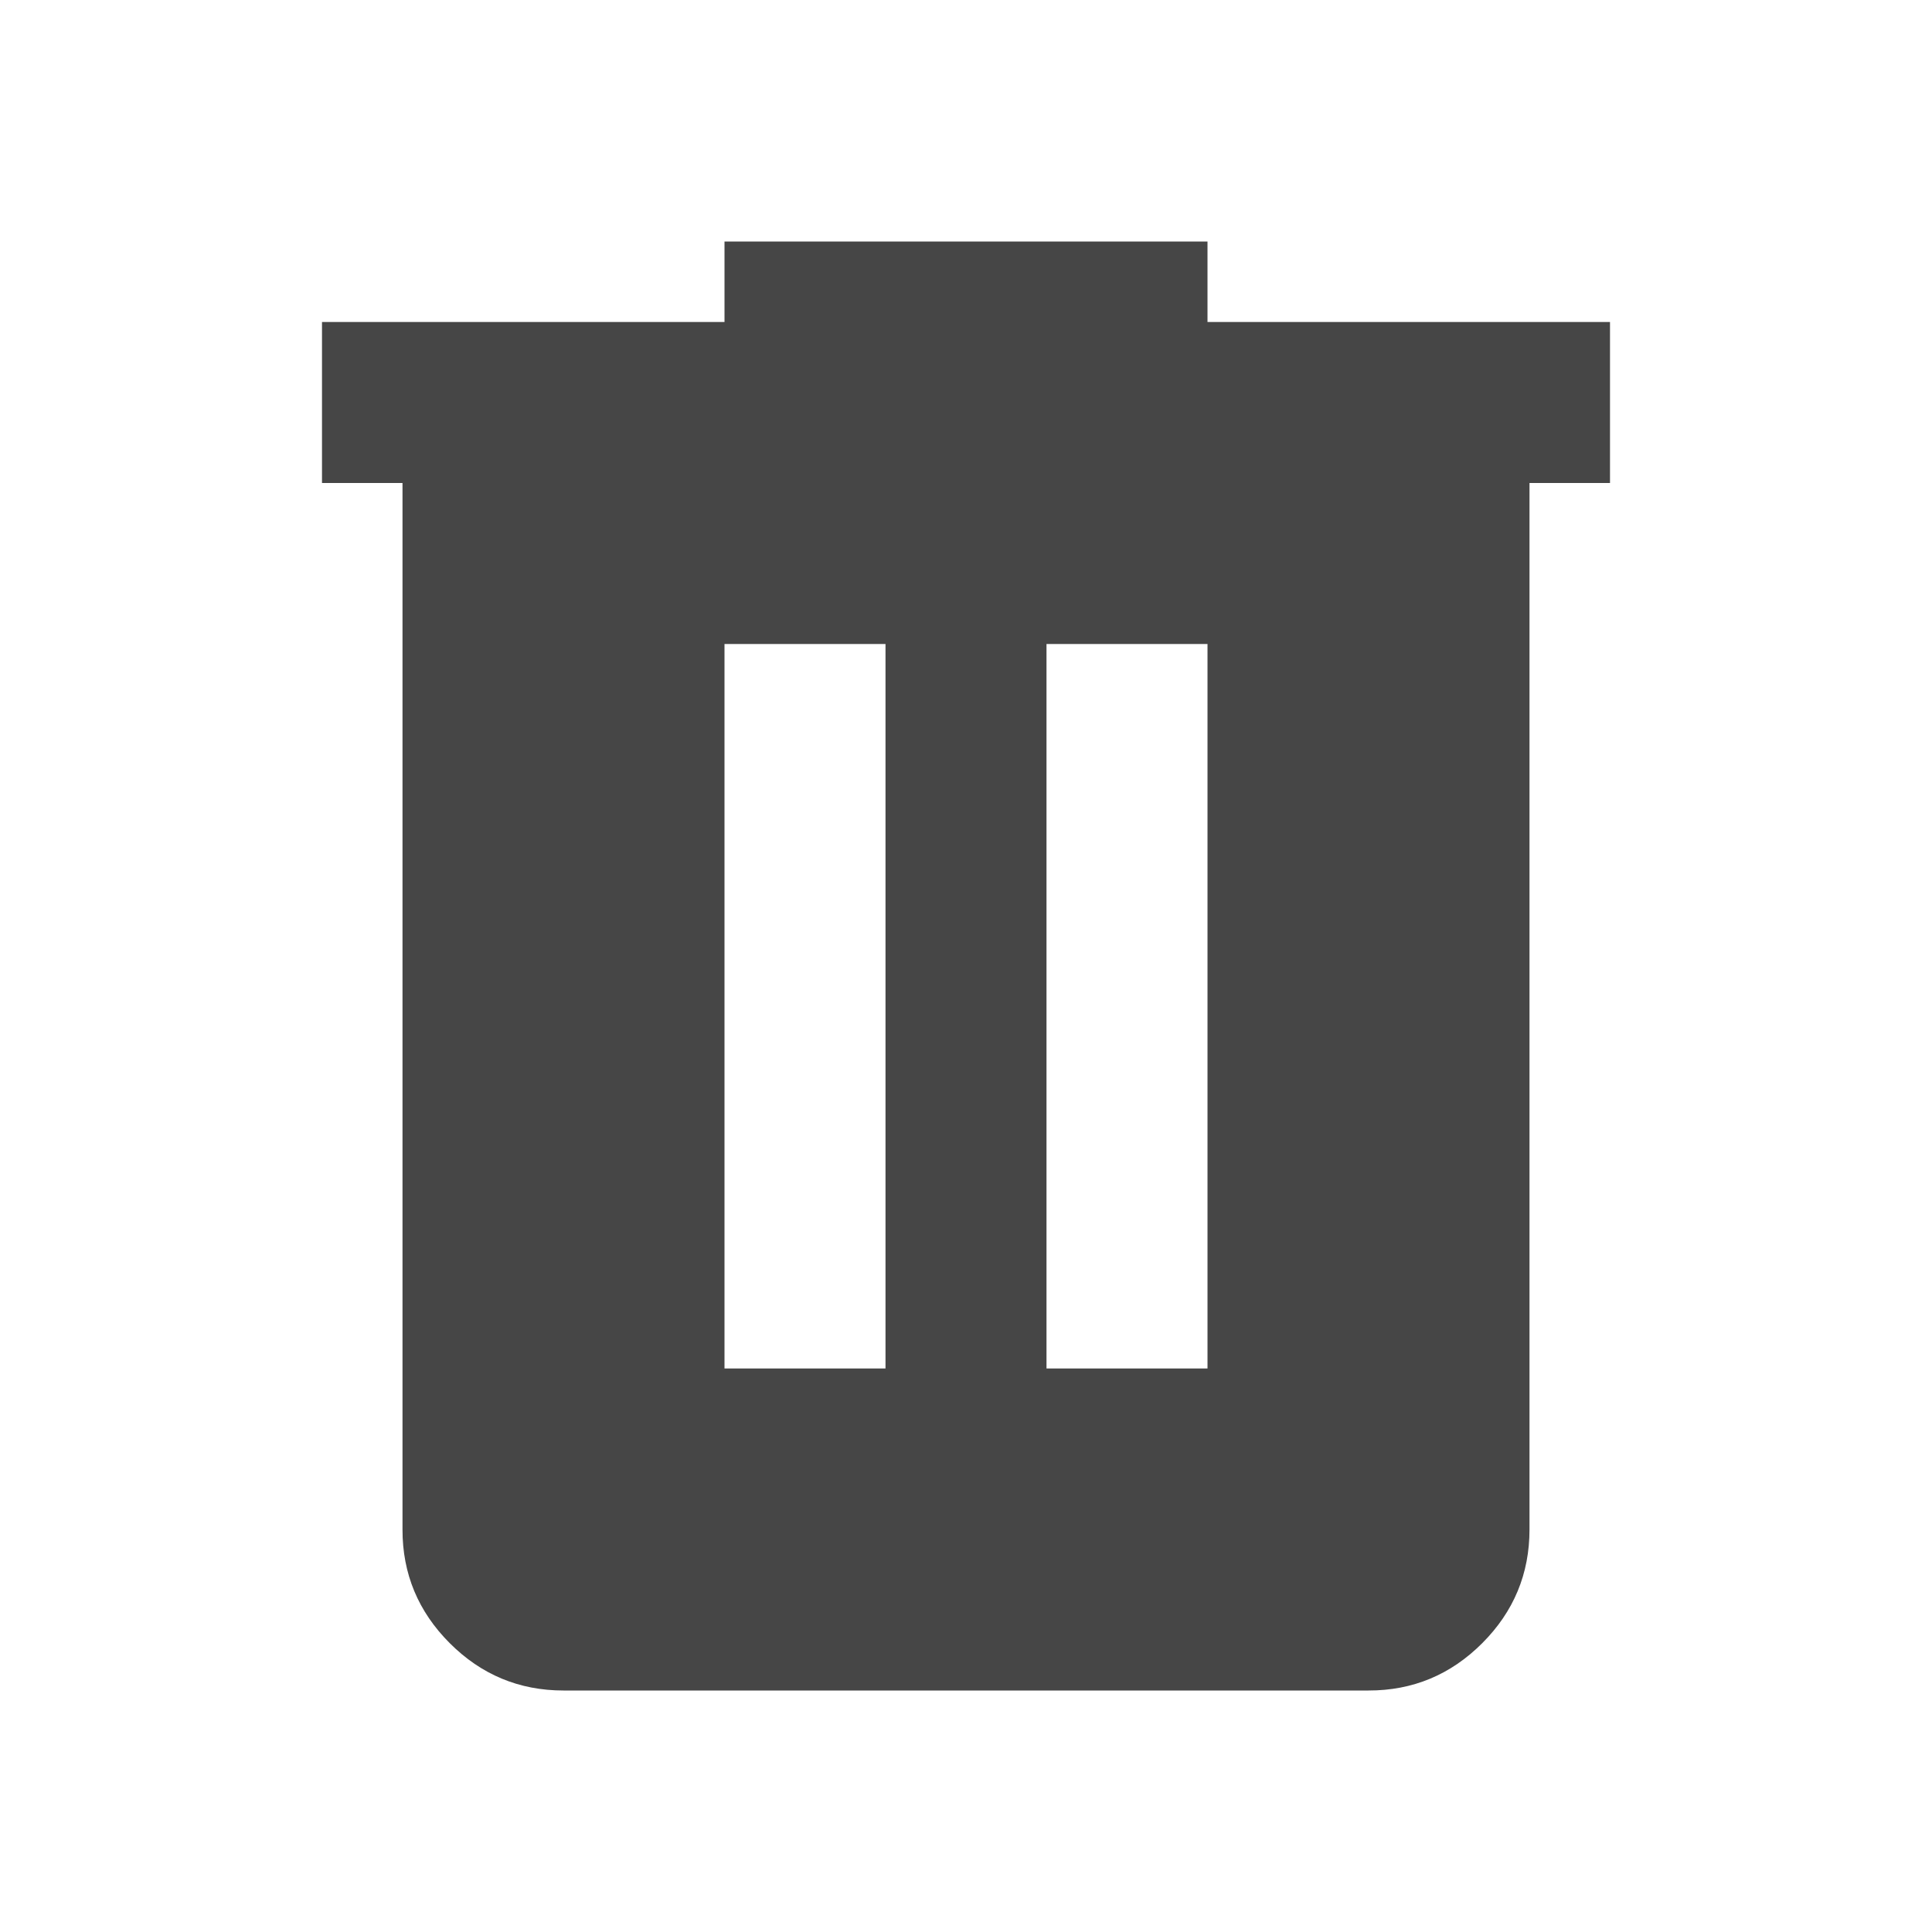
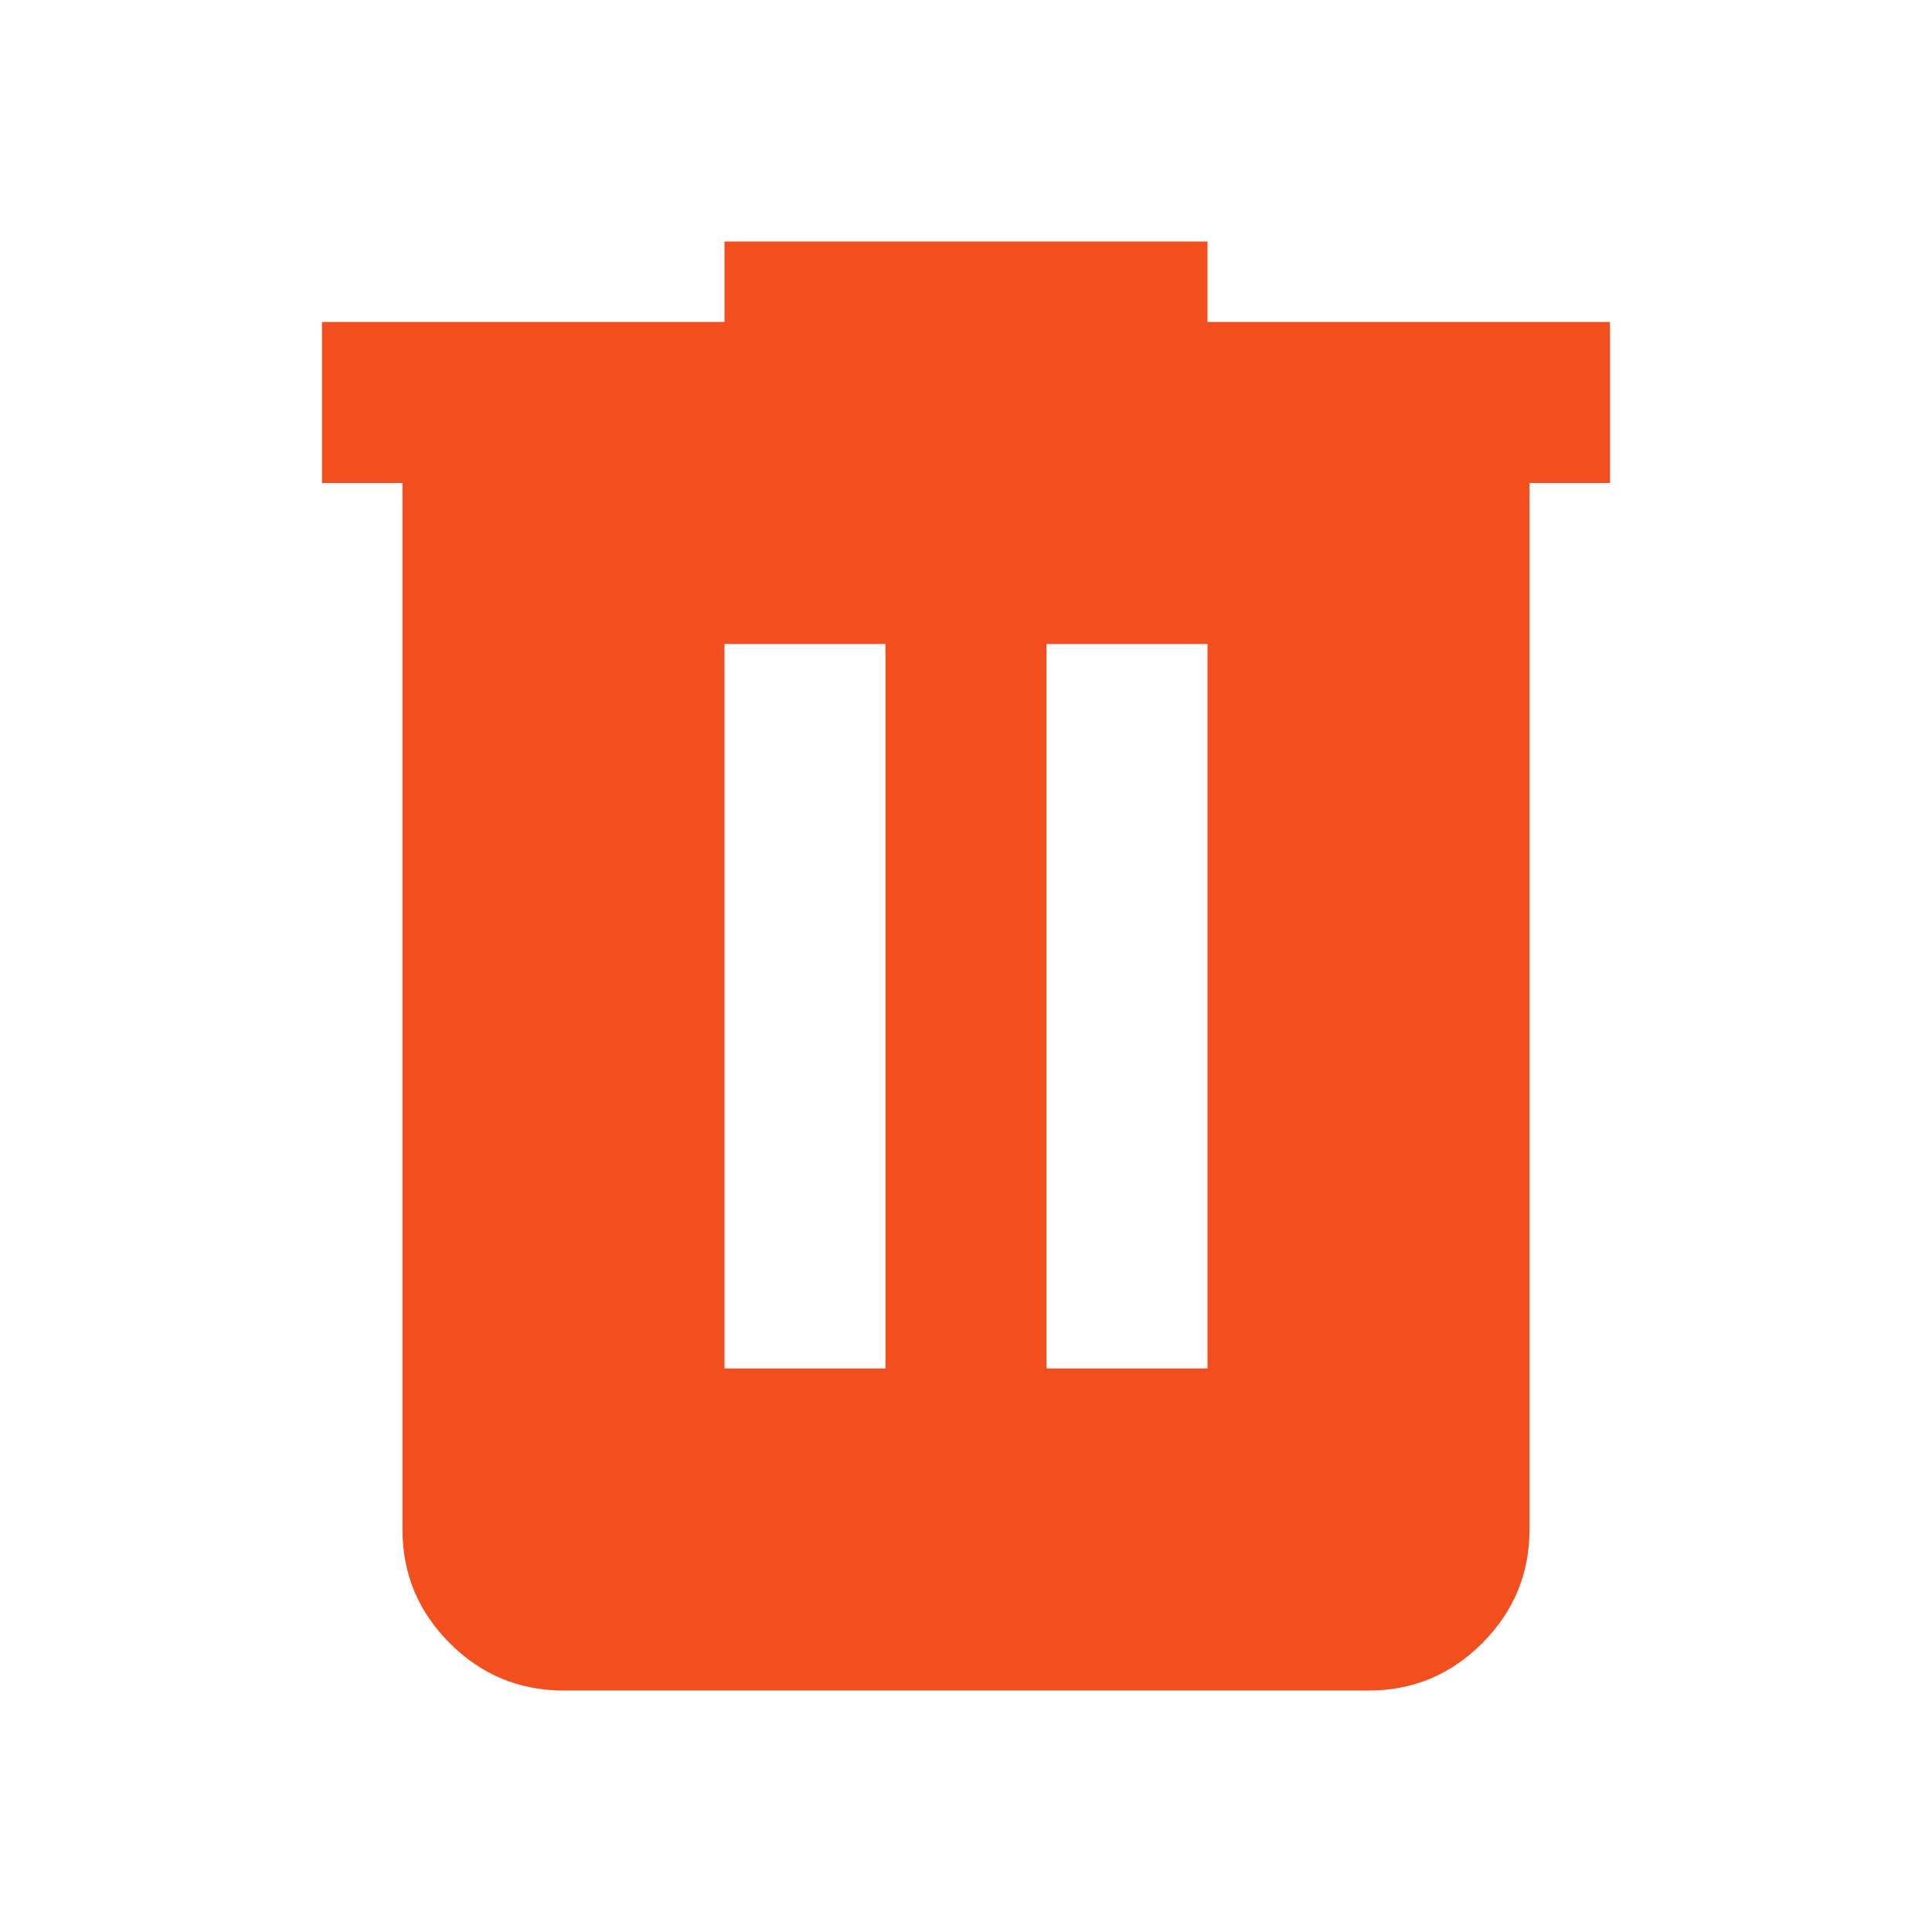
<svg xmlns="http://www.w3.org/2000/svg" width="24" height="24" viewBox="0 0 24 24" fill="none">
-   <path d="M7 21C6.45 21 5.979 20.804 5.587 20.412C5.195 20.02 4.999 19.549 5 19V6H4V4H9V3H15V4H20V6H19V19C19 19.55 18.804 20.021 18.412 20.413C18.02 20.805 17.549 21.001 17 21H7ZM9 17H11V8H9V17ZM13 17H15V8H13V17Z" fill="#212121" fill-opacity="0.83" />
+   <path d="M7 21C6.45 21 5.979 20.804 5.587 20.412C5.195 20.02 4.999 19.549 5 19V6H4V4H9V3H15V4H20V6H19V19C19 19.55 18.804 20.021 18.412 20.413C18.02 20.805 17.549 21.001 17 21H7ZM9 17H11V8H9V17ZM13 17H15V8H13V17Z" fill="#F24E1E" />
</svg>
